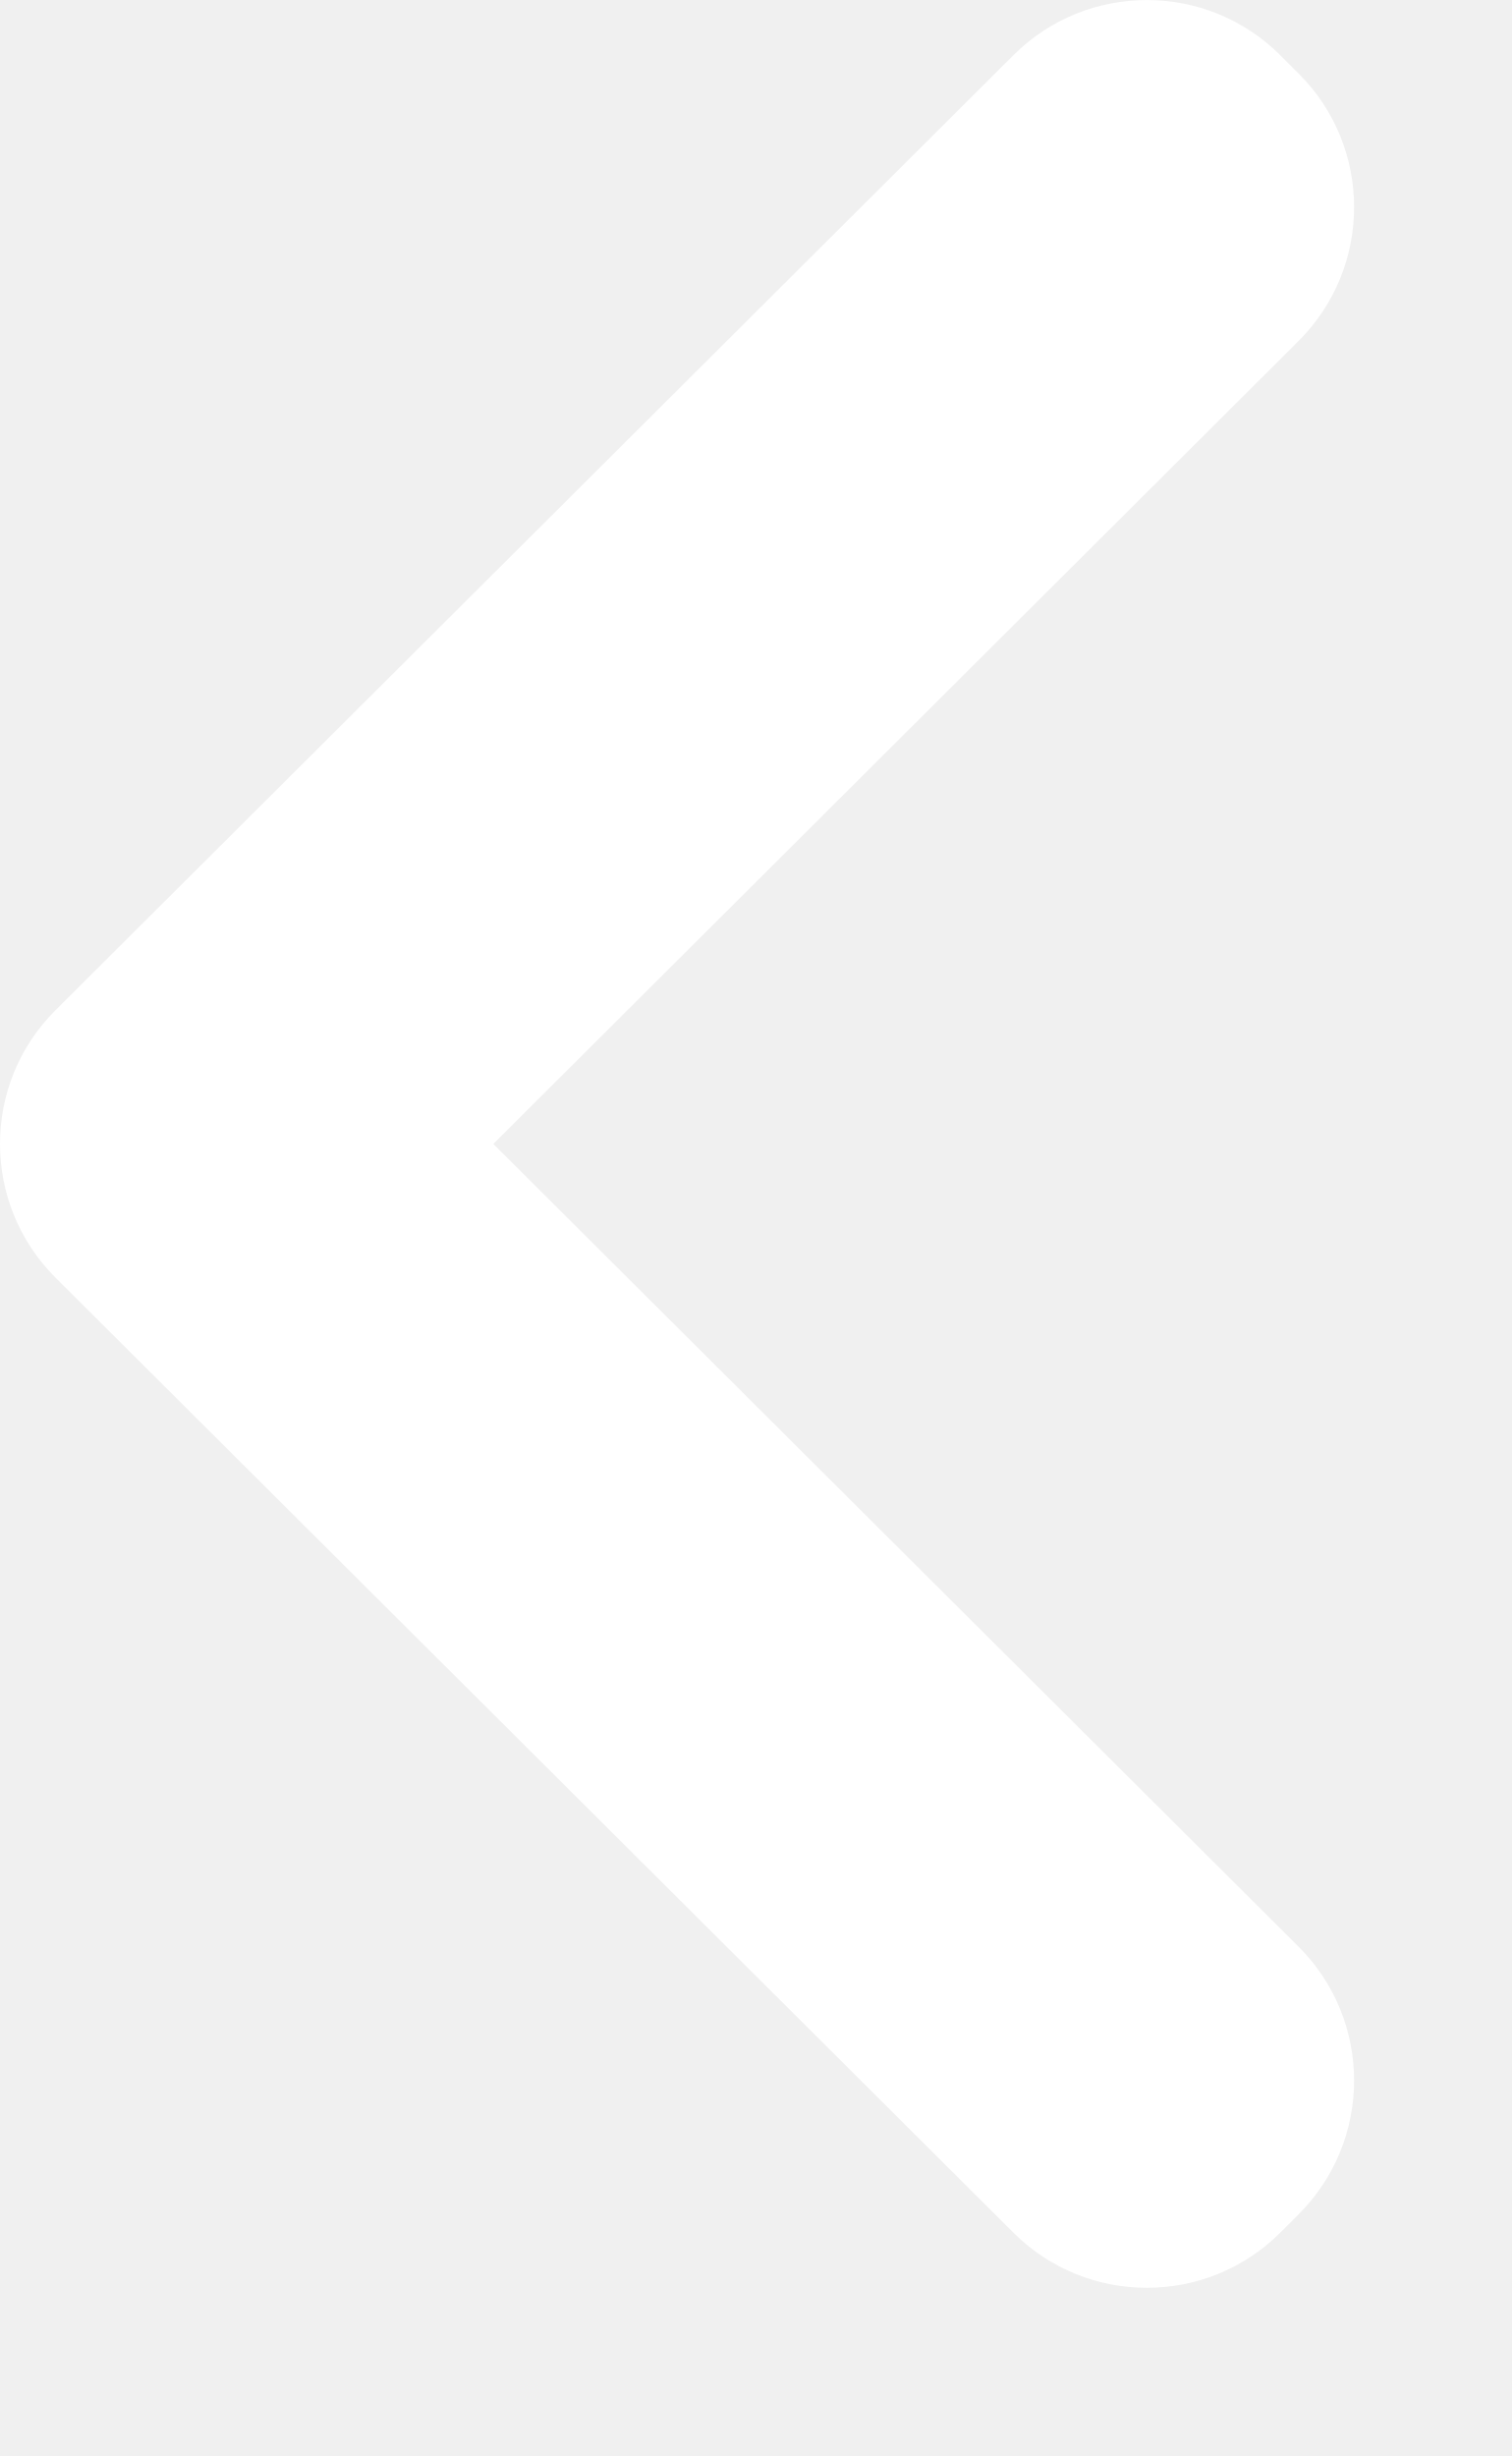
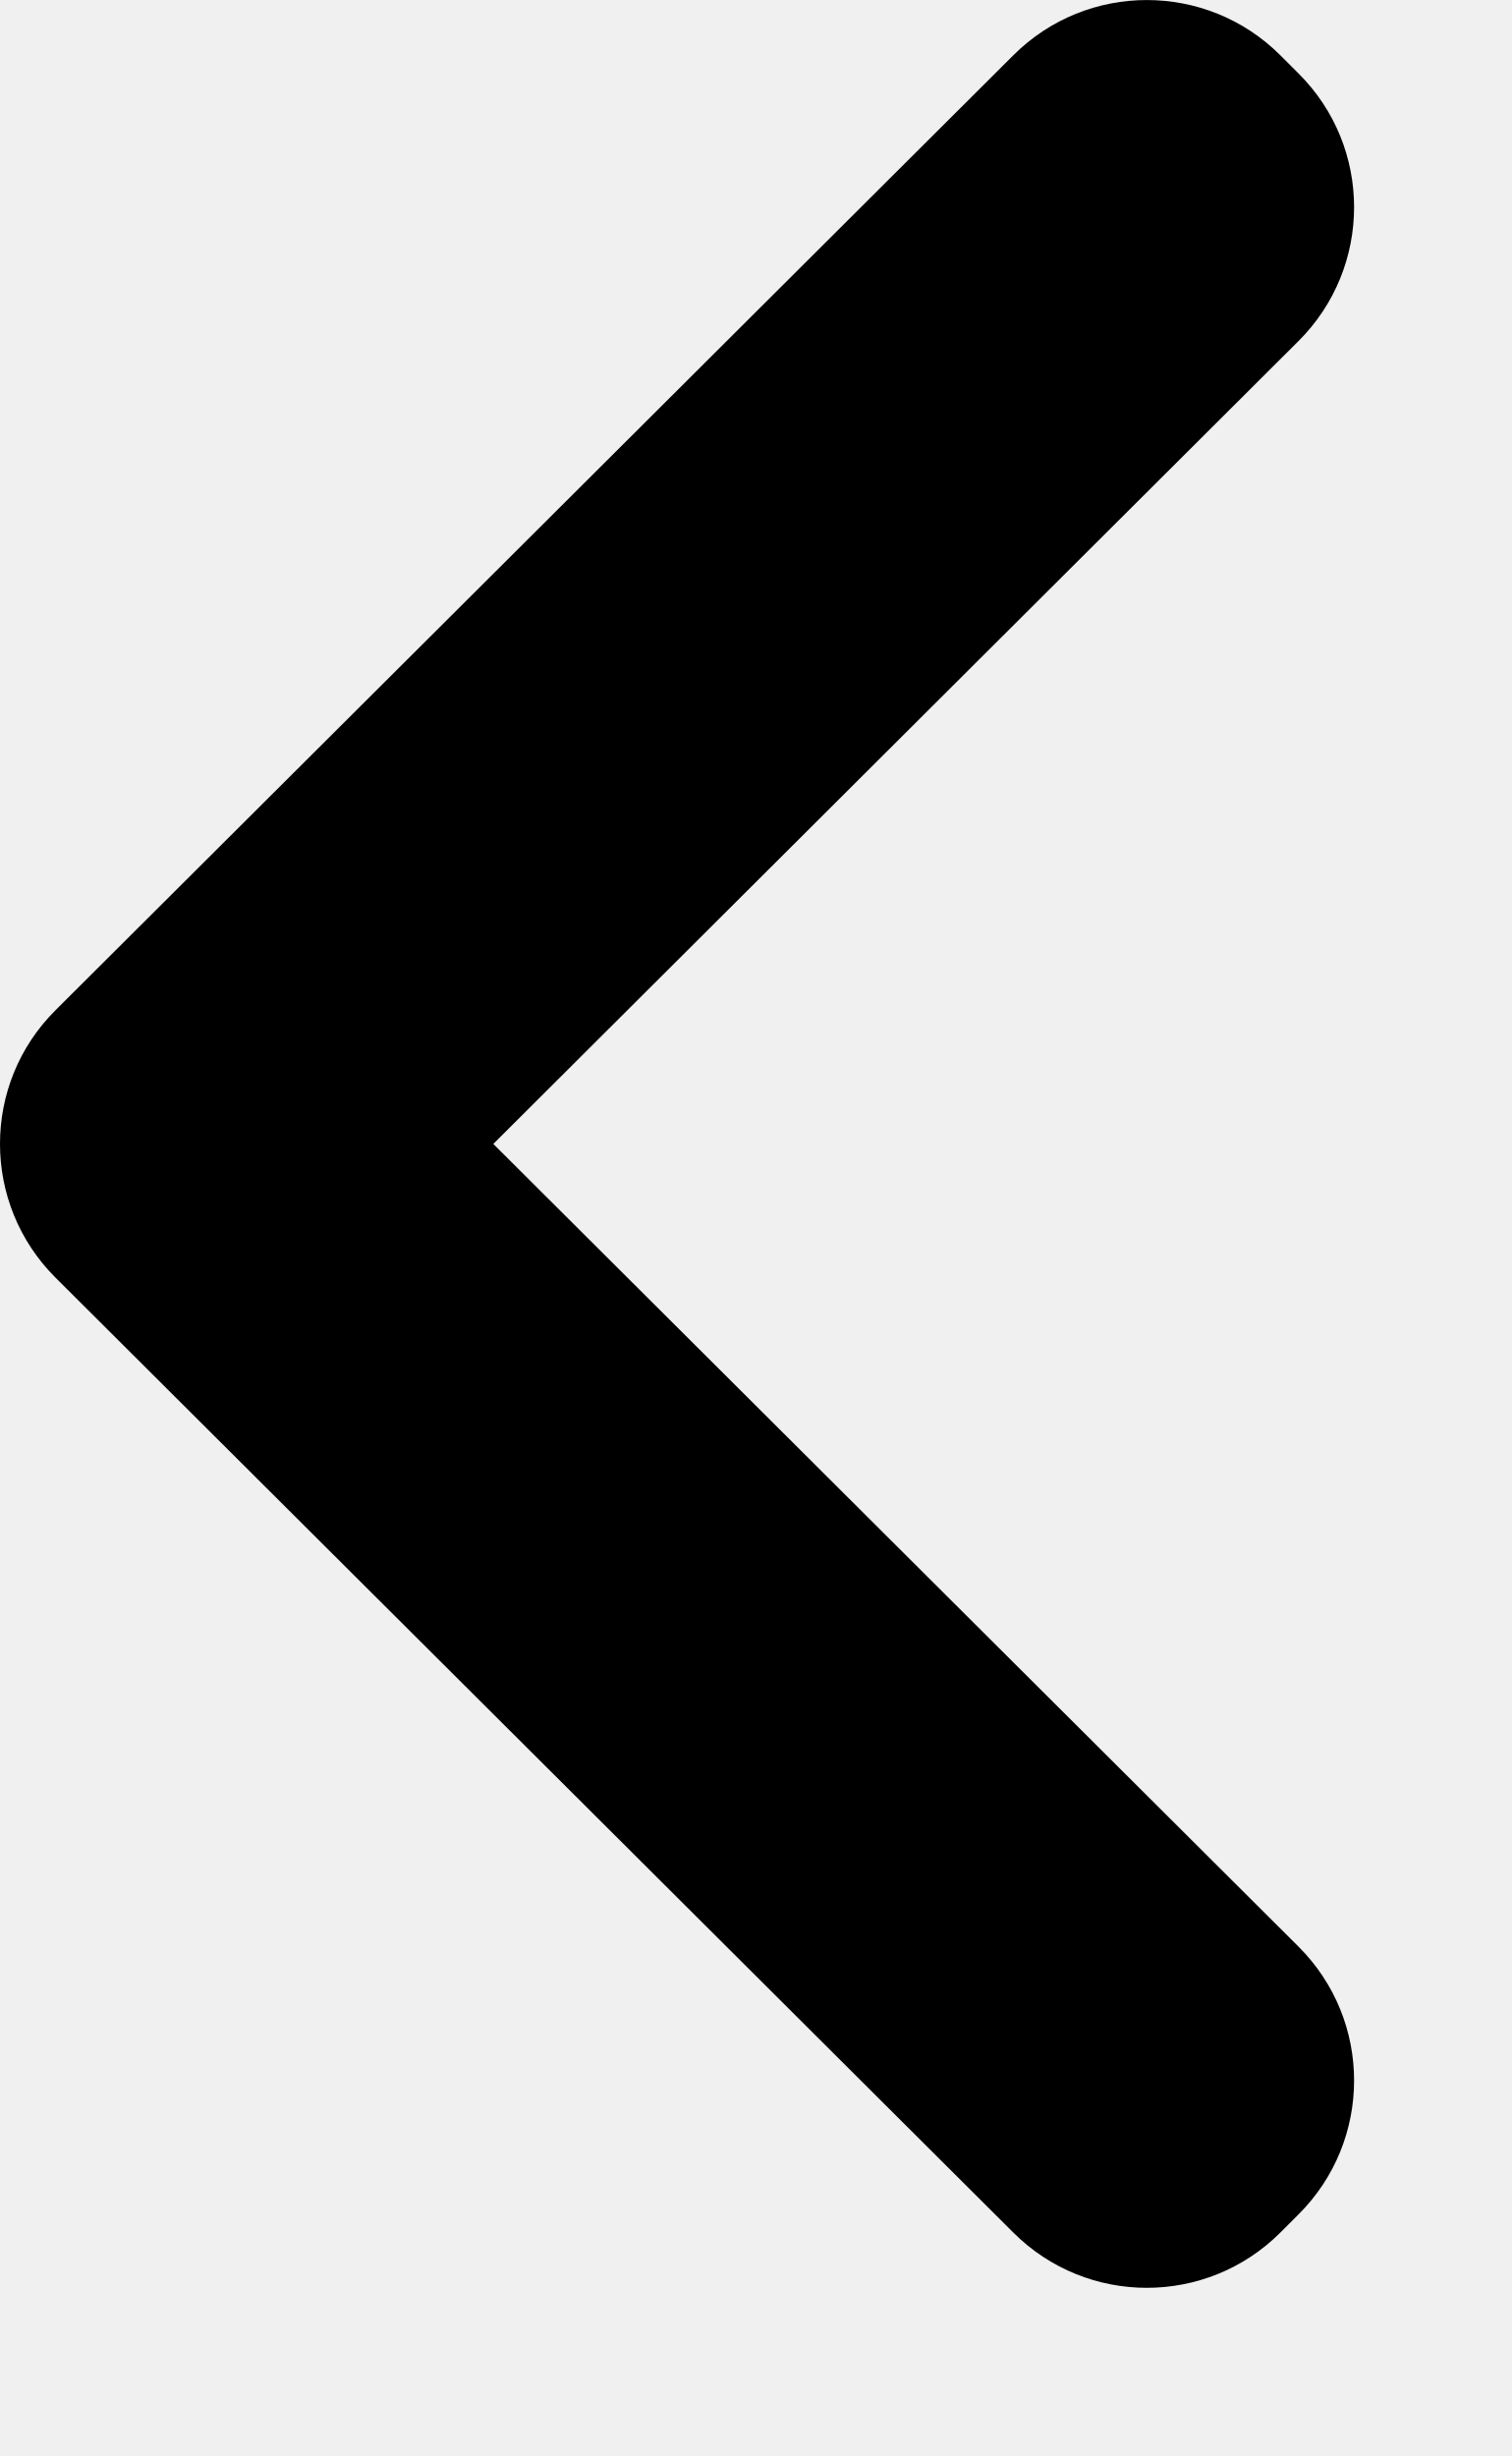
<svg xmlns="http://www.w3.org/2000/svg" width="8" height="13" viewBox="0 0 8 13" fill="none">
-   <path d="M0.294 6.763C-0.098 6.372 -0.098 5.737 0.294 5.347L5.364 0.292C5.754 -0.097 6.386 -0.097 6.776 0.292L6.873 0.389C7.265 0.779 7.265 1.414 6.873 1.805L2.611 6.055L6.873 10.304C7.265 10.695 7.265 11.33 6.873 11.721L6.776 11.818C6.386 12.207 5.754 12.207 5.364 11.818L0.294 6.763Z" fill="white" />
+   <path d="M0.294 6.763C-0.098 6.372 -0.098 5.737 0.294 5.347L5.364 0.292C5.754 -0.097 6.386 -0.097 6.776 0.292L6.873 0.389C7.265 0.779 7.265 1.414 6.873 1.805L2.611 6.055L6.873 10.304C7.265 10.695 7.265 11.33 6.873 11.721L6.776 11.818C6.386 12.207 5.754 12.207 5.364 11.818L0.294 6.763Z" fill="currentColor" />
</svg>
